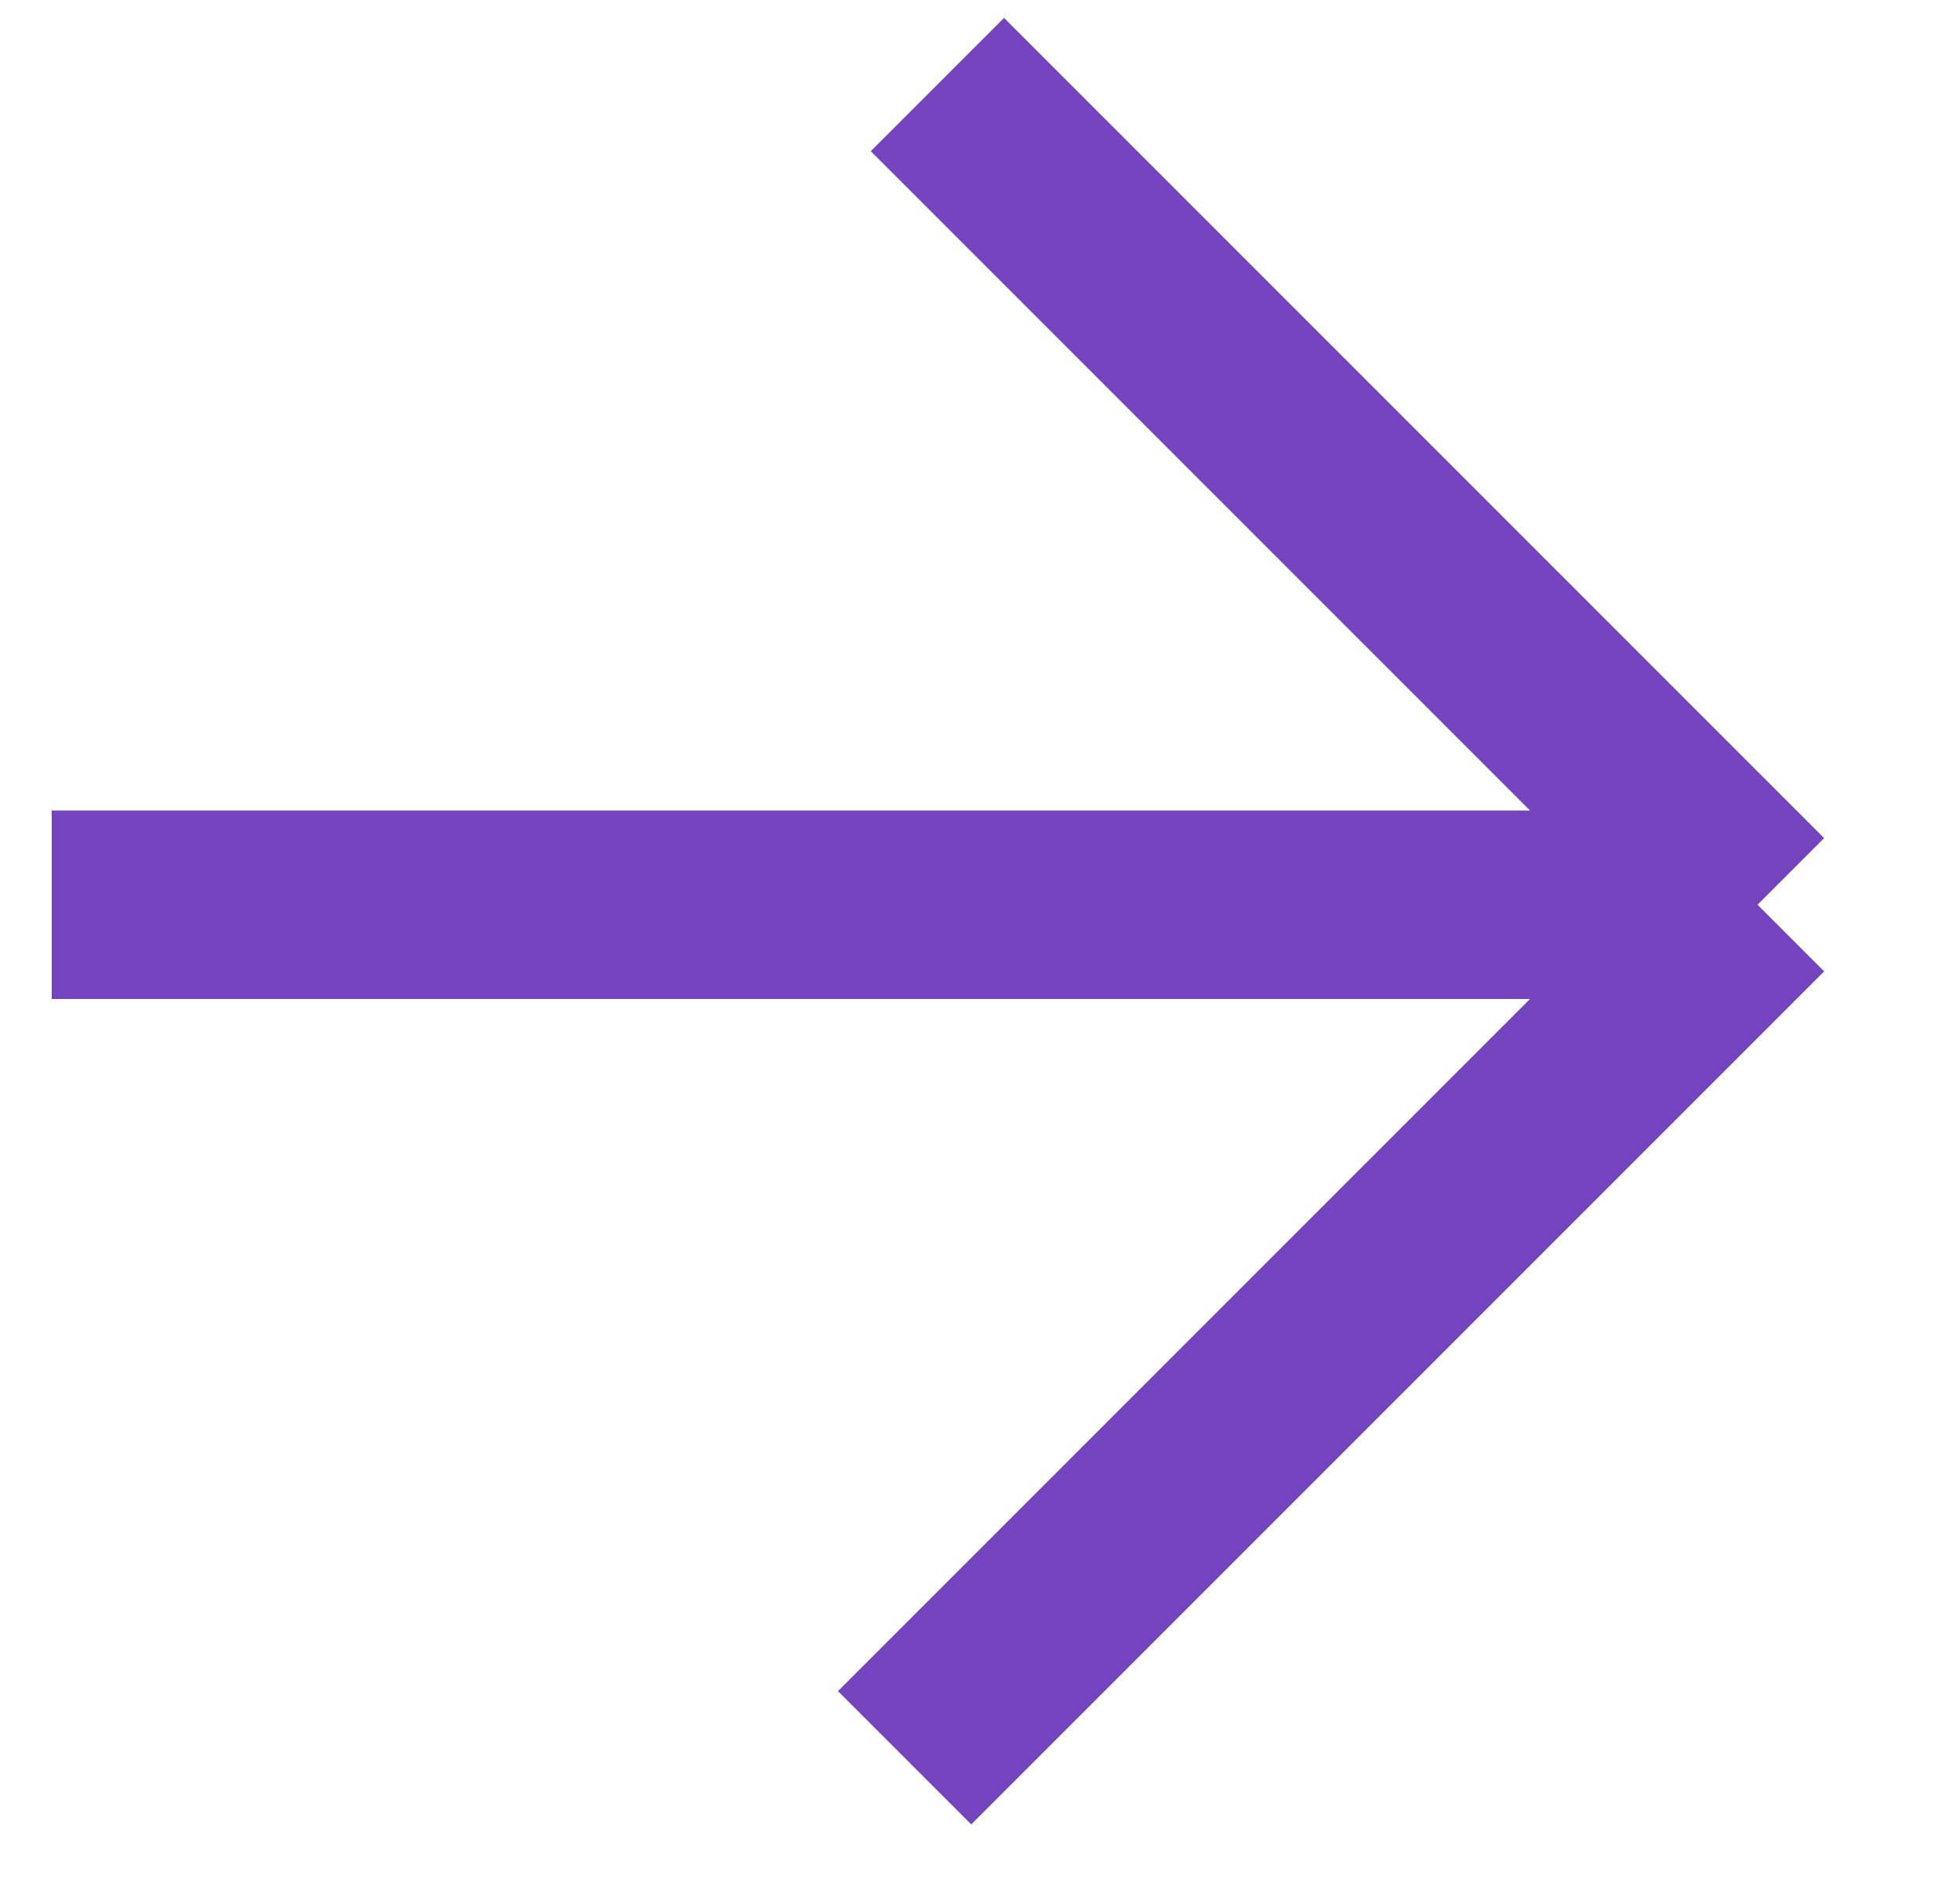
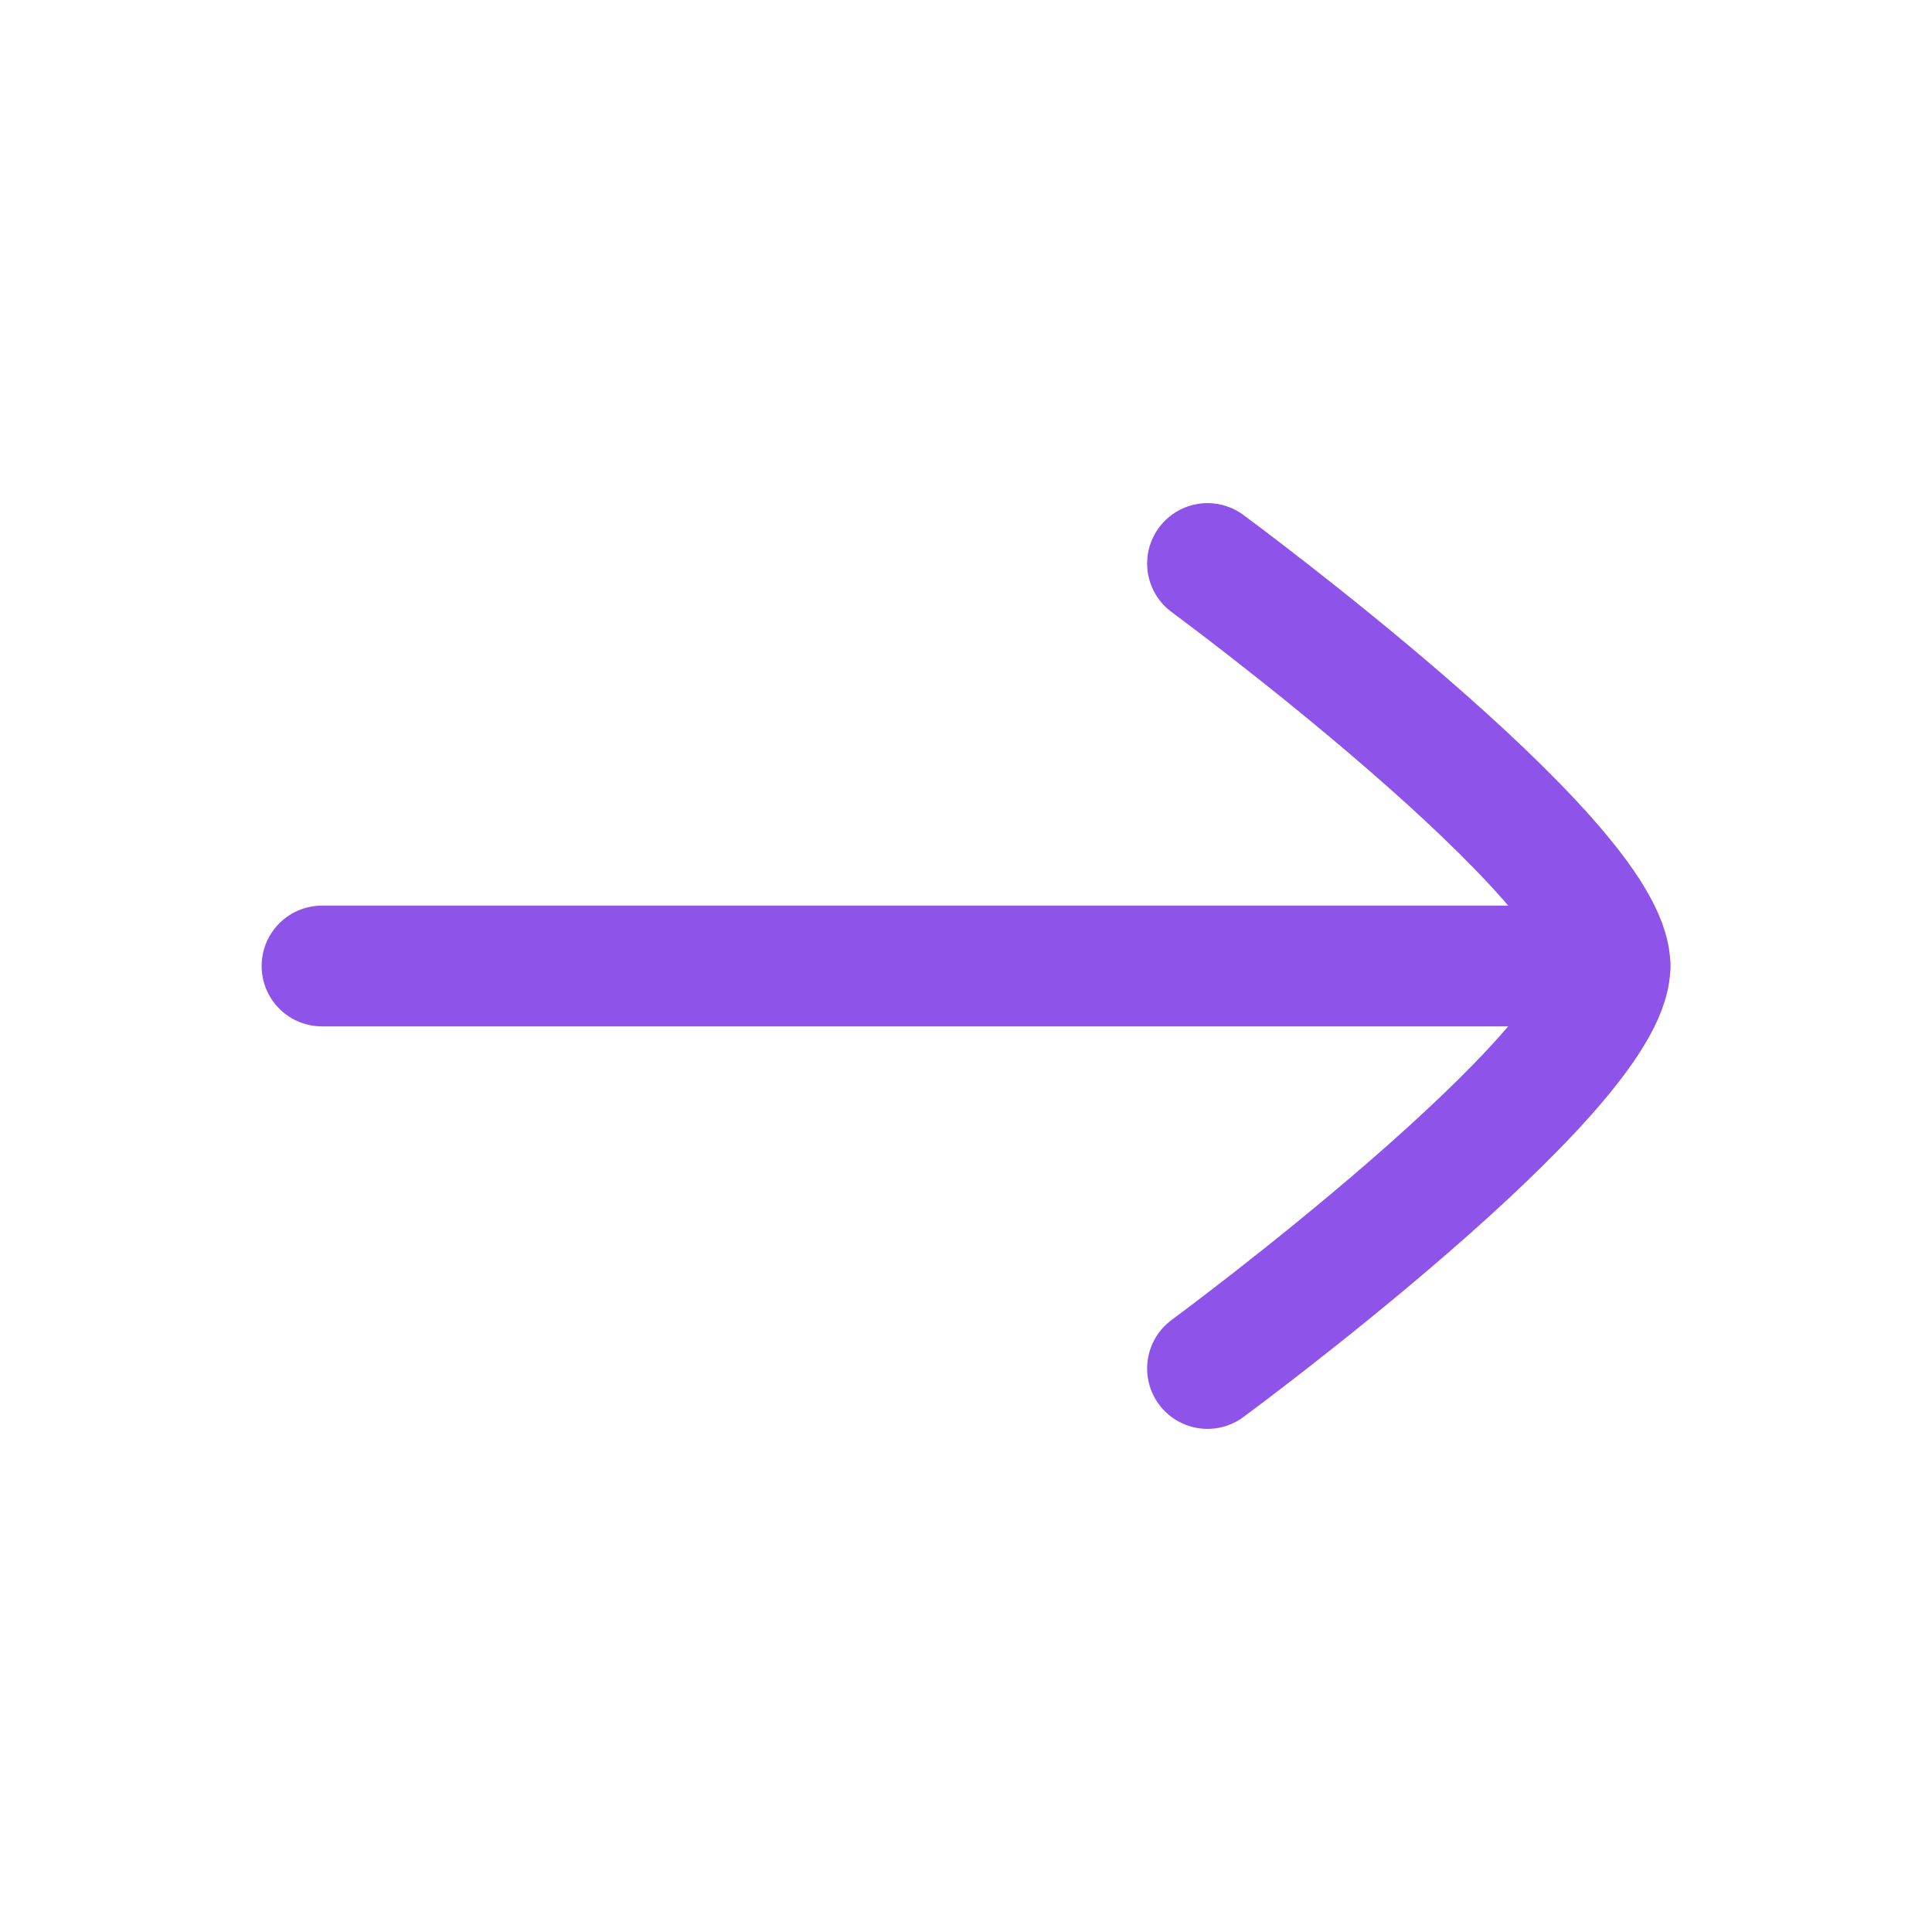
- <svg xmlns="http://www.w3.org/2000/svg" width="26" height="25" viewBox="0 0 26 25" fill="none" color="#fff">
-   <path d="M12.435 1.121L23.314 12M23.314 12L12 23.314M23.314 12H0.686" stroke="#7344BE" stroke-width="2.5" />
+ <svg xmlns="http://www.w3.org/2000/svg" viewBox="0 0 24 24" width="24" height="24" color="#8E54E9" fill="none">
+   <path d="M20 12L4 12" stroke="currentColor" stroke-width="1.5" stroke-linecap="round" stroke-linejoin="round" />
+   <path d="M15 17C15 17 20 13.318 20 12C20 10.682 15 7 15 7" stroke="currentColor" stroke-width="1.5" stroke-linecap="round" stroke-linejoin="round" />
</svg>
